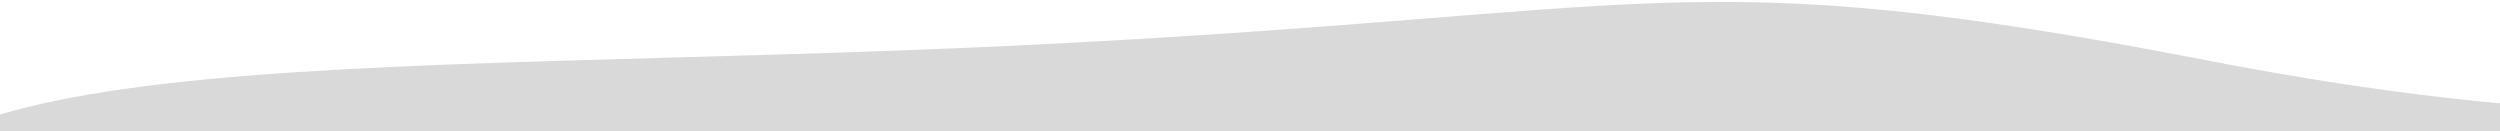
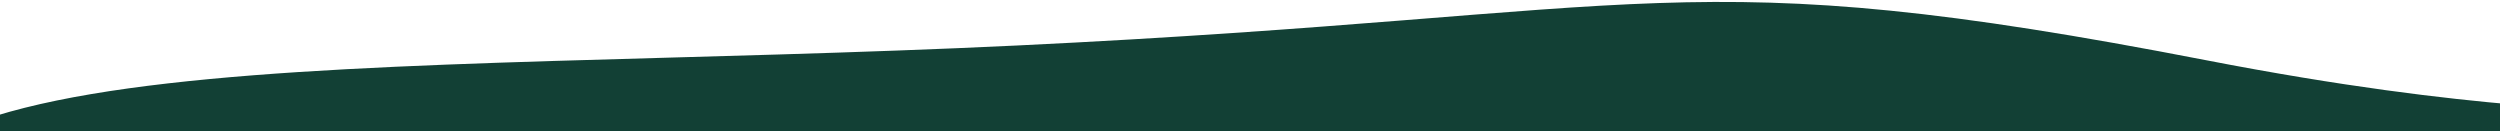
<svg xmlns="http://www.w3.org/2000/svg" version="1.1" id="svg1" width="3840" height="200" viewBox="0 0 3840 200" xml:space="preserve">
  <defs id="defs1">
    <clipPath clipPathUnits="userSpaceOnUse" id="clipPath3">
      <path style="fill:#75ca75;fill-opacity:0.641;stroke-width:1.847" d="M 1321.241,1382.613 C 1158.665,1365.738 1017.918,1273.505 952.127,1140.728 900.684,1036.907 895.962,921.126 937.179,774.161 c 14.999,-53.481 28.386,-90.992 70.52,-197.595 57.42,-145.28 64.515,-166.084 92.897,-272.386 27.66,-103.601 44.572,-144.282 81.597,-196.281 14.067,-19.757 49.495,-55.171 67.502,-67.477 68.803,-47.021 149.433,-52.821 256.214,-18.432 52.785,17 111.001,42.849 211.445,93.887 84.977,43.178 117.285,57.957 163.431,74.756 65.855,23.974 109.607,45.483 157.892,77.623 121.573,80.924 204.339,194.127 237.477,324.812 21.425,84.49 23.8,172.429 7.088,262.348 -12.586,67.718 -39.002,146.09 -67.534,200.365 -51.068,97.143 -116.687,150.018 -226.796,182.747 -13.257,3.941 -46.125,13.107 -73.04,20.371 -55.727,15.039 -75.33,20.774 -157.892,46.199 -159.409,49.09 -224.225,65.011 -304.703,74.842 -28.02,3.423 -109.016,5.063 -132.038,2.673 z" id="path3" />
    </clipPath>
    <filter style="color-interpolation-filters:sRGB" id="filter14" x="0" y="0" width="1" height="1">
      <feColorMatrix values="1.2 -0.1 -0.1 0 0 -0.1 1.2 -0.1 0 0 -0.1 -0.1 1.2 0 0 0 0 0 1 0" id="feColorMatrix14" />
    </filter>
    <clipPath clipPathUnits="userSpaceOnUse" id="clipPath2">
      <path id="path2" style="fill:#dc3545;fill-opacity:0.723;stroke-width:9.075;paint-order:stroke markers fill" d="m 4595.8,223.841 c -262.444,112.483 -228.547,276.678 -149.393,541.377 79.153,264.7 74.567,369.063 356.69,326.006 282.123,-43.057 467.07,-74.538 523.688,-254.067 47.935,-151.998 27.183,-349.799 -144.075,-527.565 C 4970.055,88.855 4858.244,111.359 4595.8,223.841 Z" />
    </clipPath>
    <clipPath clipPathUnits="userSpaceOnUse" id="clipPath4">
      <path style="fill:#252c32;fill-opacity:0.699;stroke-width:11.339;stroke-linecap:round;stroke-linejoin:round;paint-order:stroke markers fill" id="path5" d="m -854.041,-42.433 c -40.688,136.123 -117.907,235.251 -271.861,154.852 -153.955,-80.4 -242.878,-176.096 -234.797,-332.402 8.082,-156.306 27.655,-199.028 157.98,-267.237 130.325,-68.209 234.279,-109.209 352.849,-2.654 118.57,106.555 36.517,311.319 -4.171,447.442 z" transform="matrix(-1.422633,0,0,-1.170365,2184.189,305.9721)" />
    </clipPath>
    <clipPath clipPathUnits="userSpaceOnUse" id="clipPath4-7">
      <path style="fill:#252c32;fill-opacity:0.699;stroke-width:11.339;stroke-linecap:round;stroke-linejoin:round;paint-order:stroke markers fill" id="path5-9" d="m -854.041,-42.433 c -40.688,136.123 -117.907,235.251 -271.861,154.852 -153.955,-80.4 -242.878,-176.096 -234.797,-332.402 8.082,-156.306 27.655,-199.028 157.98,-267.237 130.325,-68.209 234.279,-109.209 352.849,-2.654 118.57,106.555 36.517,311.319 -4.171,447.442 z" transform="matrix(-1.422633,0,0,-1.170365,2184.189,305.9721)" />
    </clipPath>
    <clipPath clipPathUnits="userSpaceOnUse" id="clipPath4-7-9">
      <path style="fill:#252c32;fill-opacity:0.699;stroke-width:11.339;stroke-linecap:round;stroke-linejoin:round;paint-order:stroke markers fill" id="path5-9-2" d="m -854.041,-42.433 c -40.688,136.123 -117.907,235.251 -271.861,154.852 -153.955,-80.4 -242.878,-176.096 -234.797,-332.402 8.082,-156.306 27.655,-199.028 157.98,-267.237 130.325,-68.209 234.279,-109.209 352.849,-2.654 118.57,106.555 36.517,311.319 -4.171,447.442 z" transform="matrix(-1.422633,0,0,-1.170365,2184.189,305.9721)" />
    </clipPath>
  </defs>
  <g id="g1" transform="translate(-2248.107,-116.0455)">
-     <path id="path1-2" style="fill-opacity:0.149;stroke-width:43.766;stroke-linecap:round;stroke-linejoin:round;paint-order:stroke markers fill" d="M 6176.907,500.606 C 5917.362,827.7 4483.205,1129.049 3715.061,903.742 2946.917,678.435 2221.493,934.985 2065.09,553.012 1908.687,171.039 2814.694,233.77 3810.344,185.922 4805.993,138.074 4831.491,52.43 5636.44,208.491 6478.534,371.754 6436.452,173.513 6176.907,500.606 Z" />
+     <path id="path1-2" style="fill-opacity:1;stroke-width:43.766;stroke-linecap:round;stroke-linejoin:round;paint-order:stroke markers fill;fill:#124035" d="M 6176.907,500.606 C 5917.362,827.7 4483.205,1129.049 3715.061,903.742 2946.917,678.435 2221.493,934.985 2065.09,553.012 1908.687,171.039 2814.694,233.77 3810.344,185.922 4805.993,138.074 4831.491,52.43 5636.44,208.491 6478.534,371.754 6436.452,173.513 6176.907,500.606 Z" />
  </g>
</svg>
